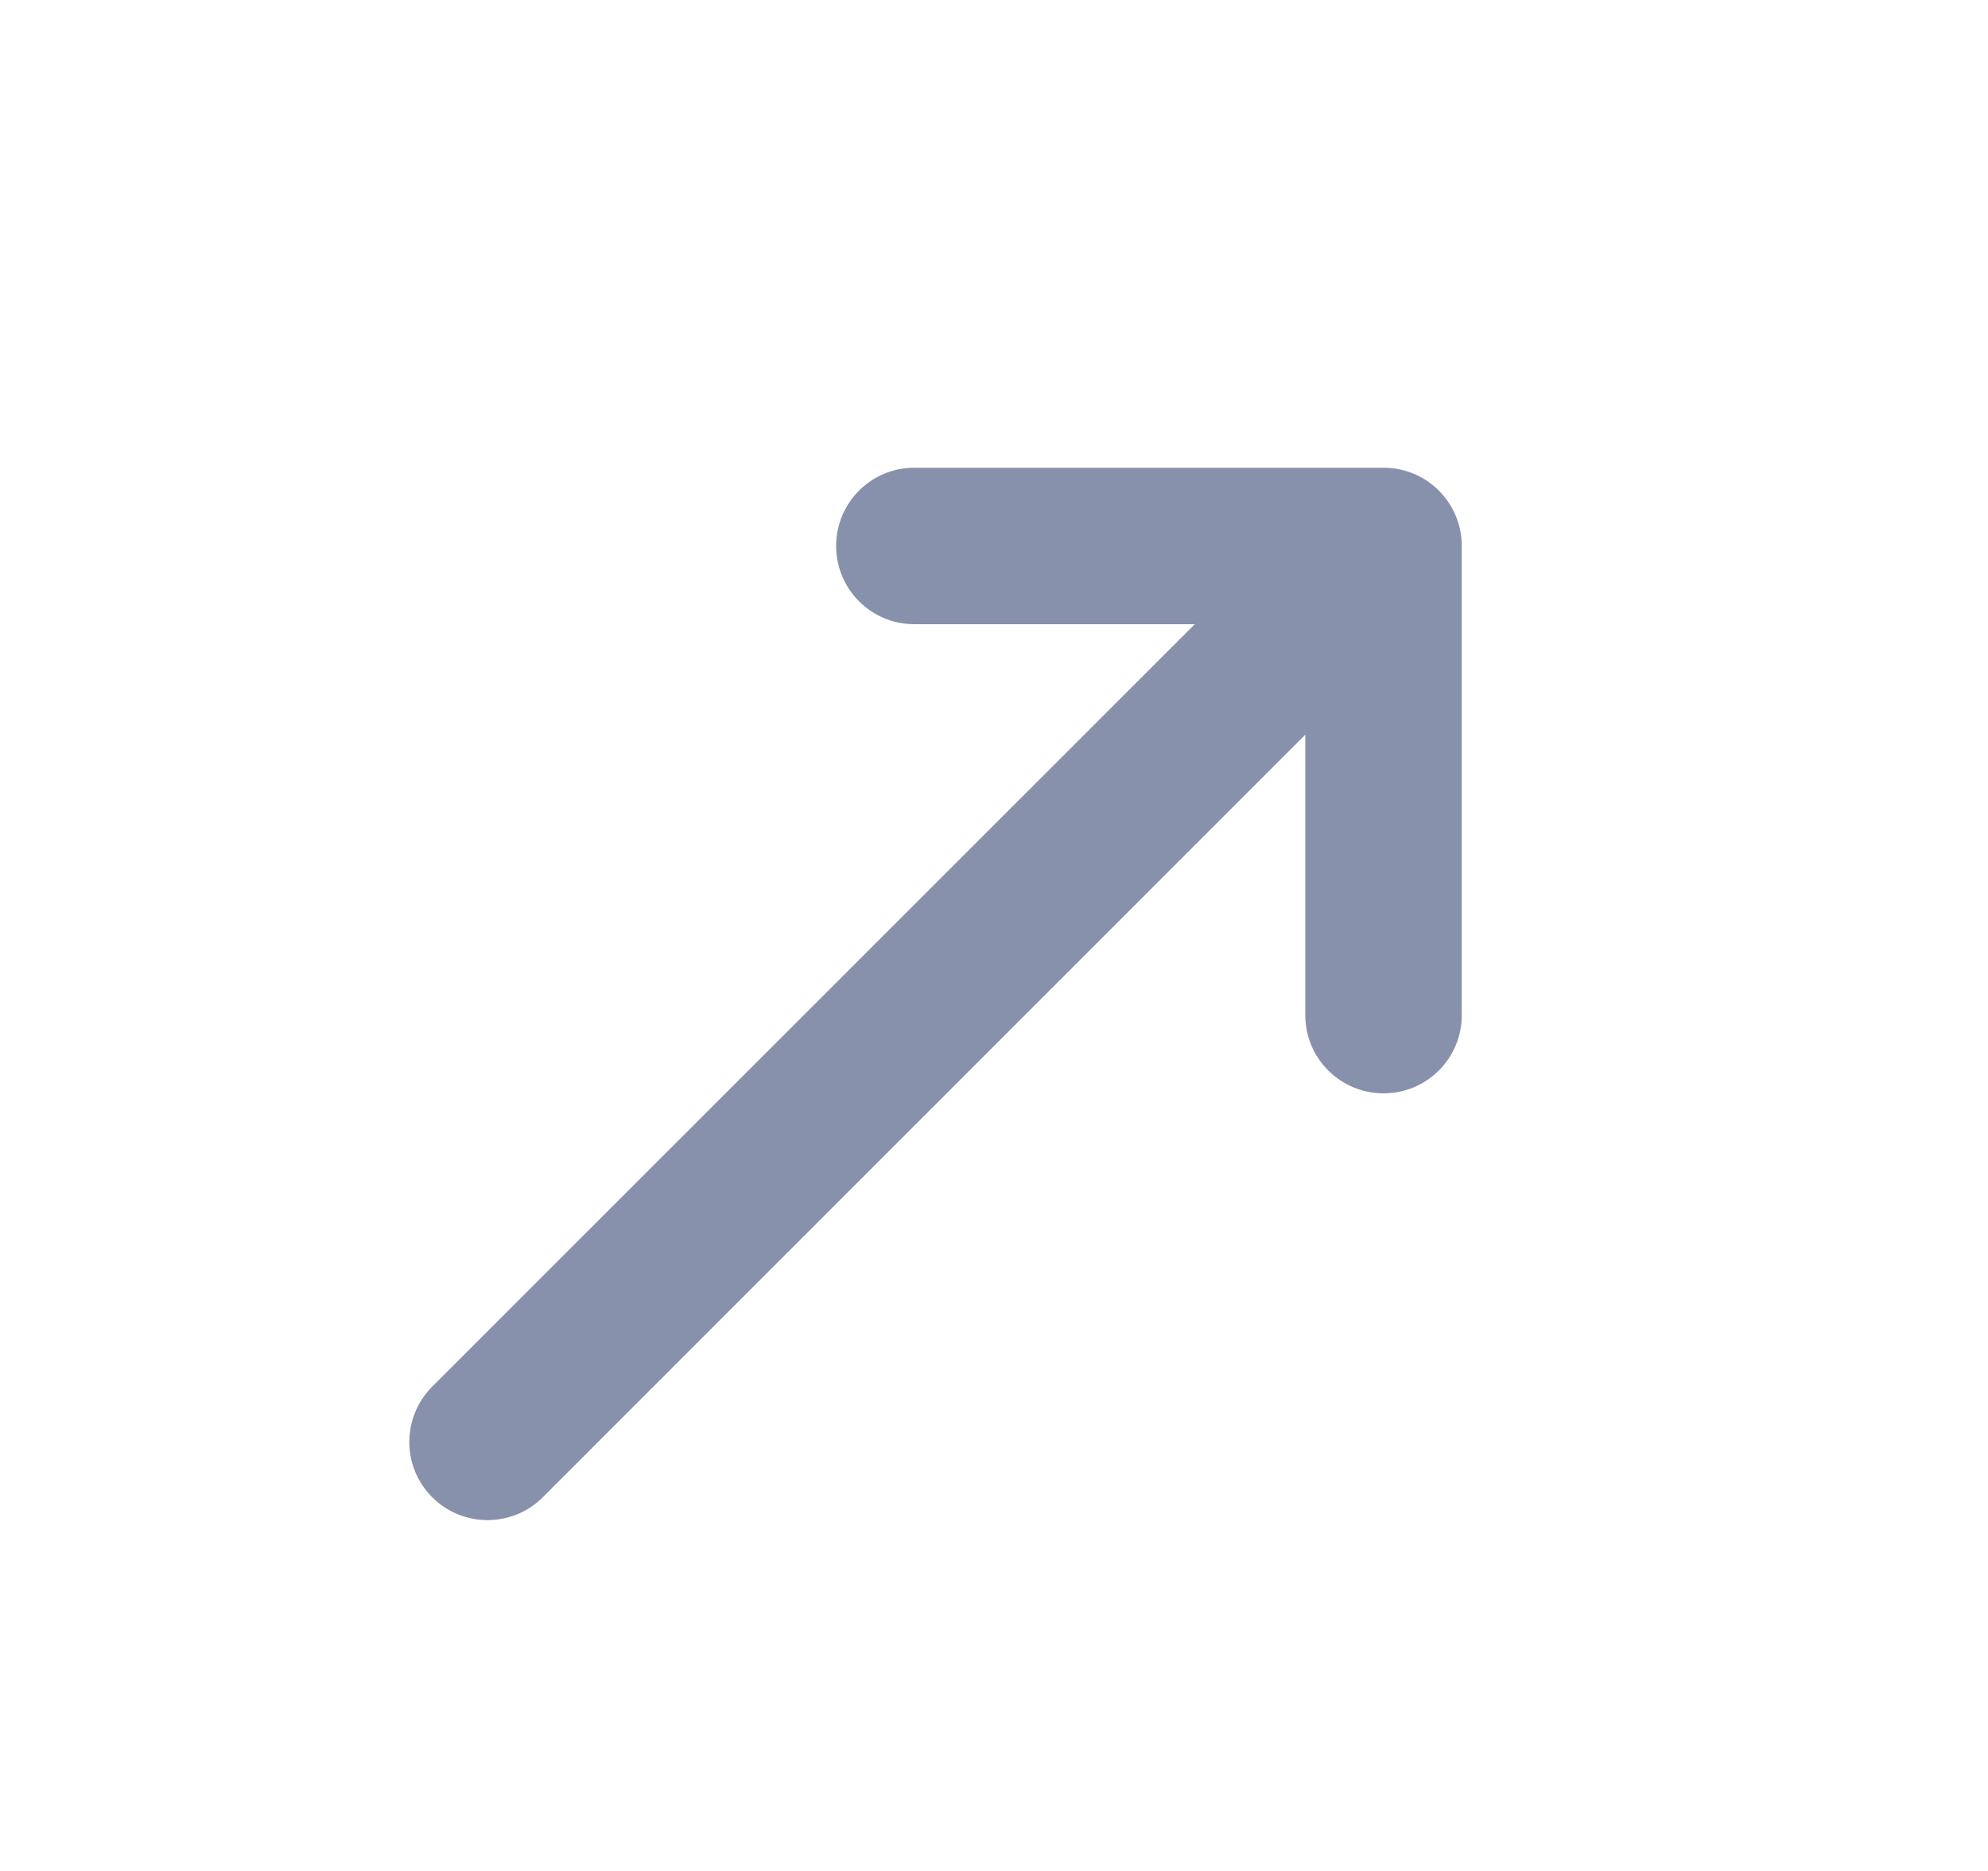
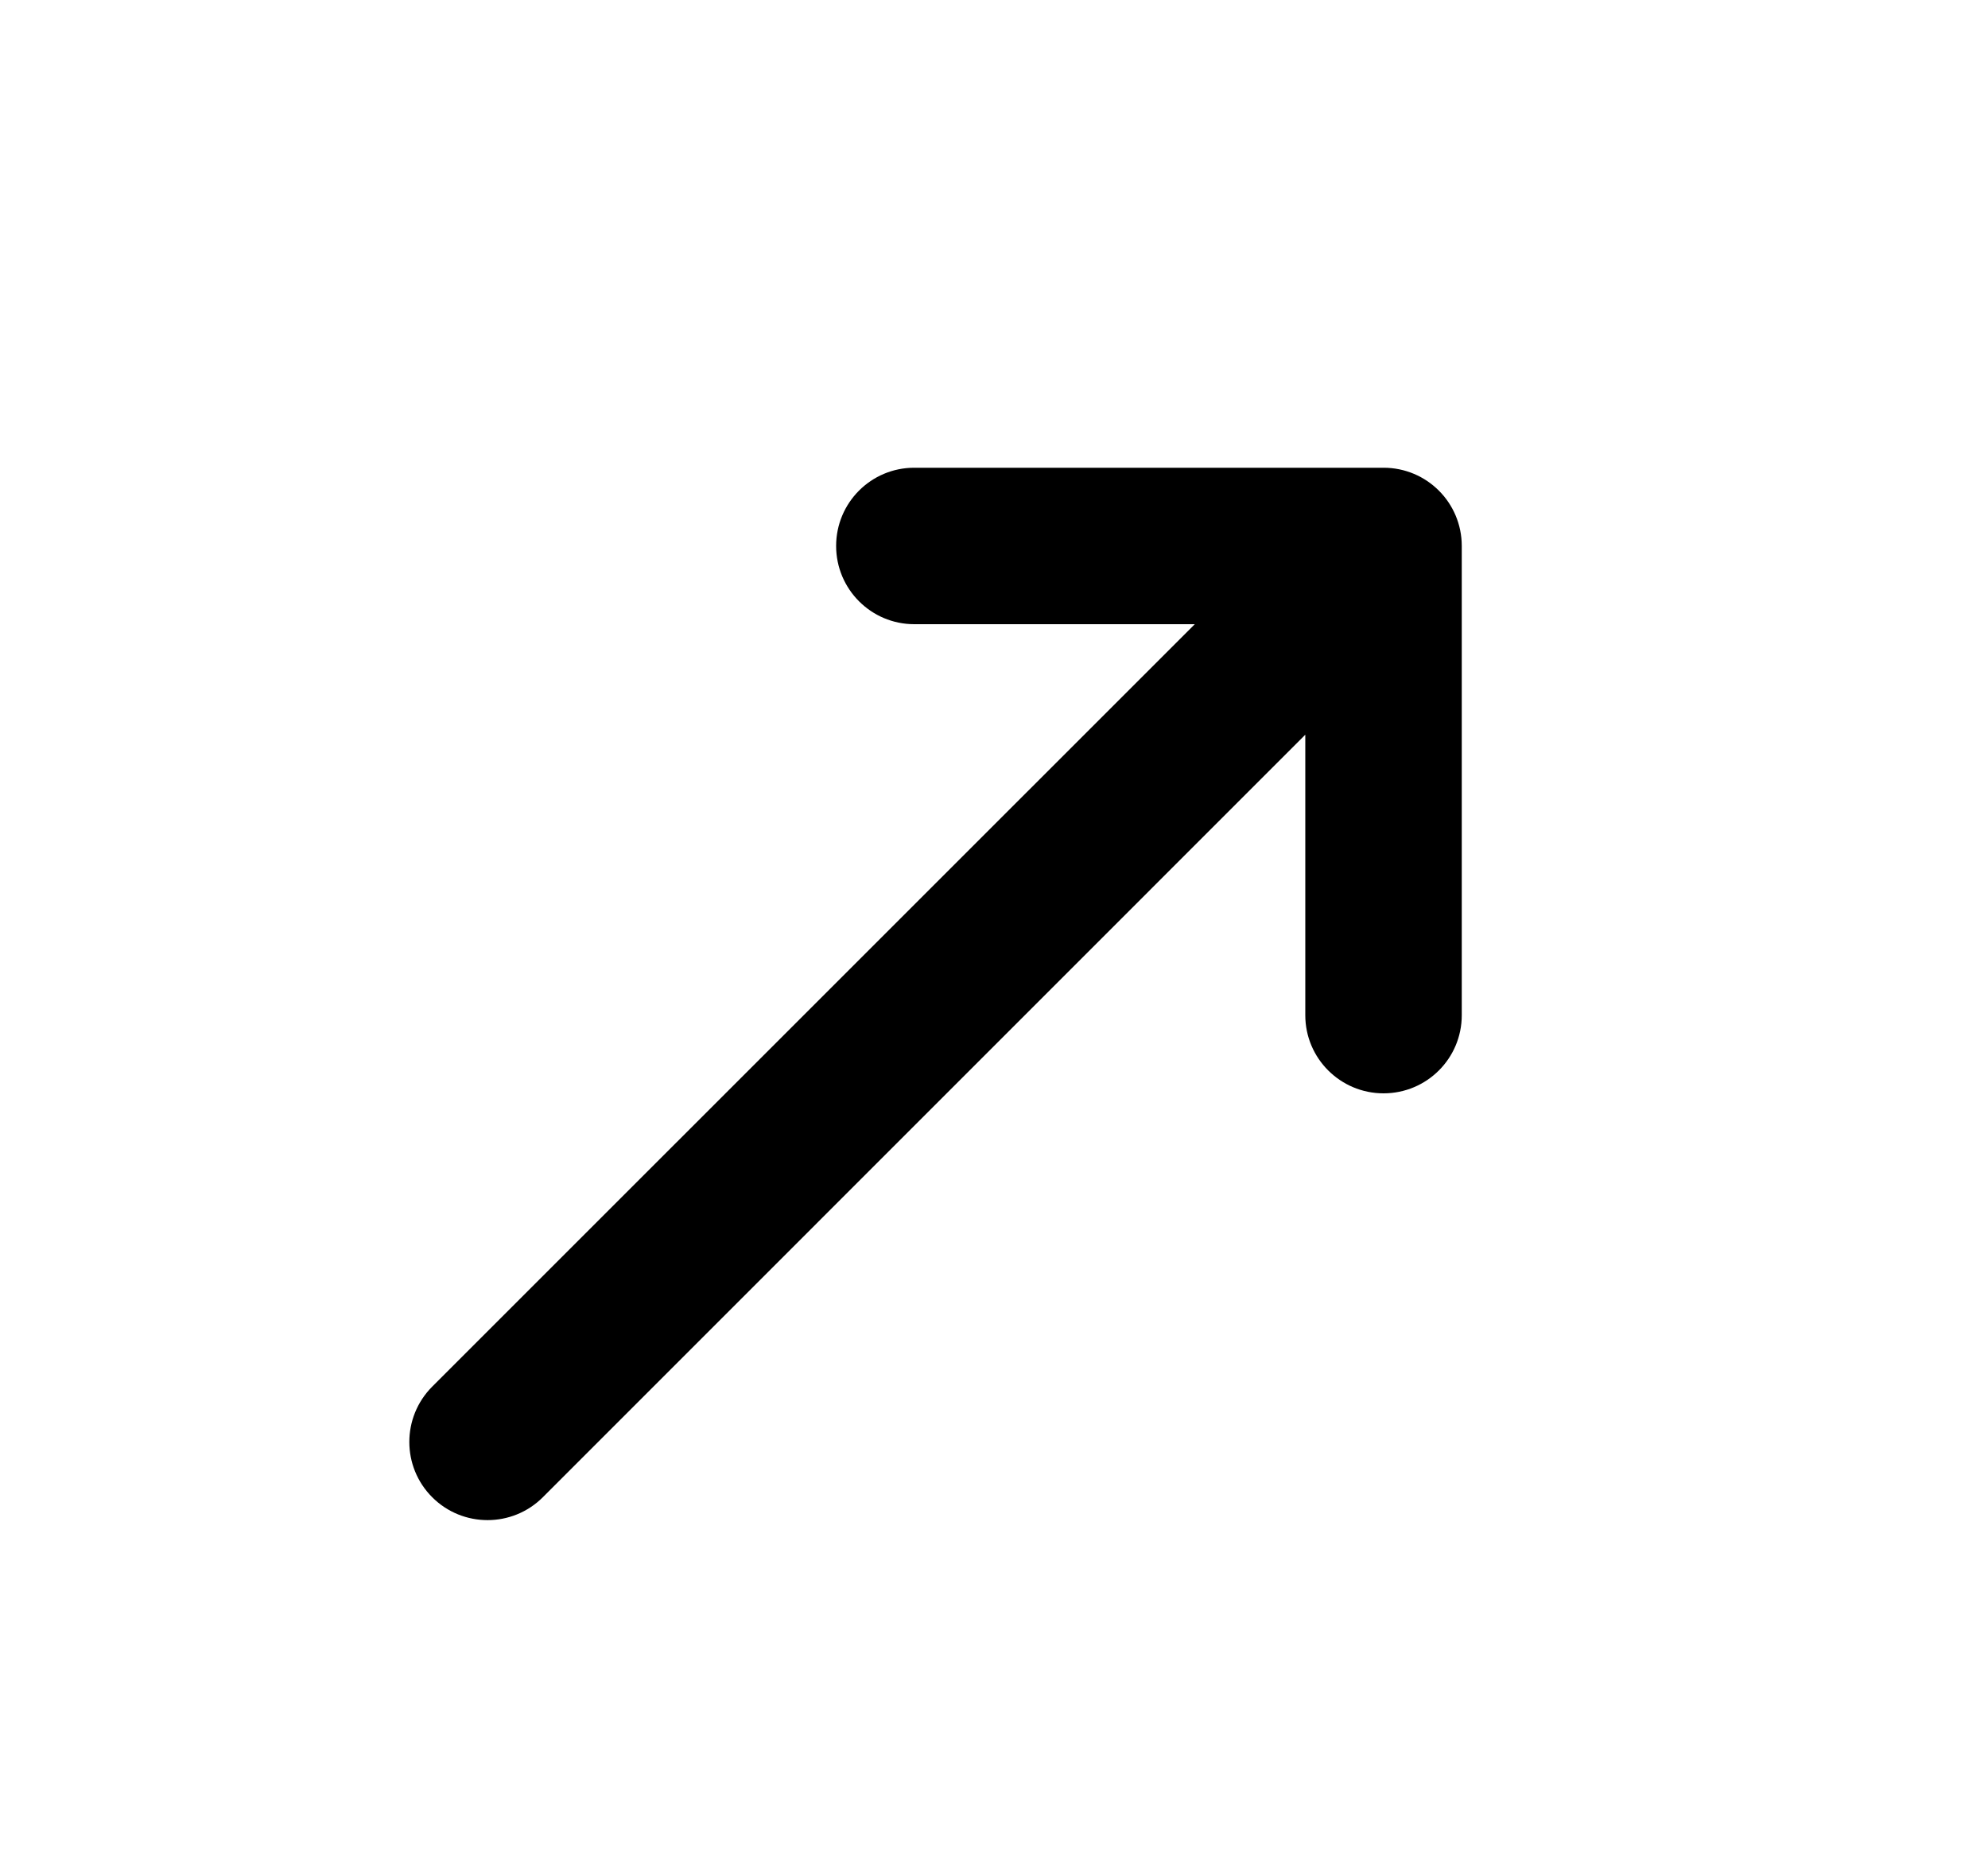
<svg xmlns="http://www.w3.org/2000/svg" width="17" height="16" viewBox="0 0 17 16" fill="none">
-   <path fill-rule="evenodd" clip-rule="evenodd" d="M7.818 4C7.449 4 7.15 4.299 7.15 4.669C7.15 5.038 7.449 5.338 7.818 5.338H10.217L3.696 11.858C3.435 12.12 3.435 12.543 3.696 12.804C3.957 13.065 4.381 13.065 4.642 12.804L11.162 6.283V8.682C11.162 9.051 11.462 9.35 11.831 9.35C12.201 9.35 12.5 9.051 12.5 8.682V4.669C12.5 4.299 12.201 4 11.831 4H7.818Z" fill="#8791AB" />
+   <path fill-rule="evenodd" clip-rule="evenodd" d="M7.818 4C7.449 4 7.15 4.299 7.15 4.669C7.15 5.038 7.449 5.338 7.818 5.338H10.217L3.696 11.858C3.435 12.12 3.435 12.543 3.696 12.804C3.957 13.065 4.381 13.065 4.642 12.804L11.162 6.283V8.682C11.162 9.051 11.462 9.35 11.831 9.35C12.201 9.35 12.5 9.051 12.5 8.682V4.669C12.5 4.299 12.201 4 11.831 4H7.818Z" fill="currentColor" />
</svg>
